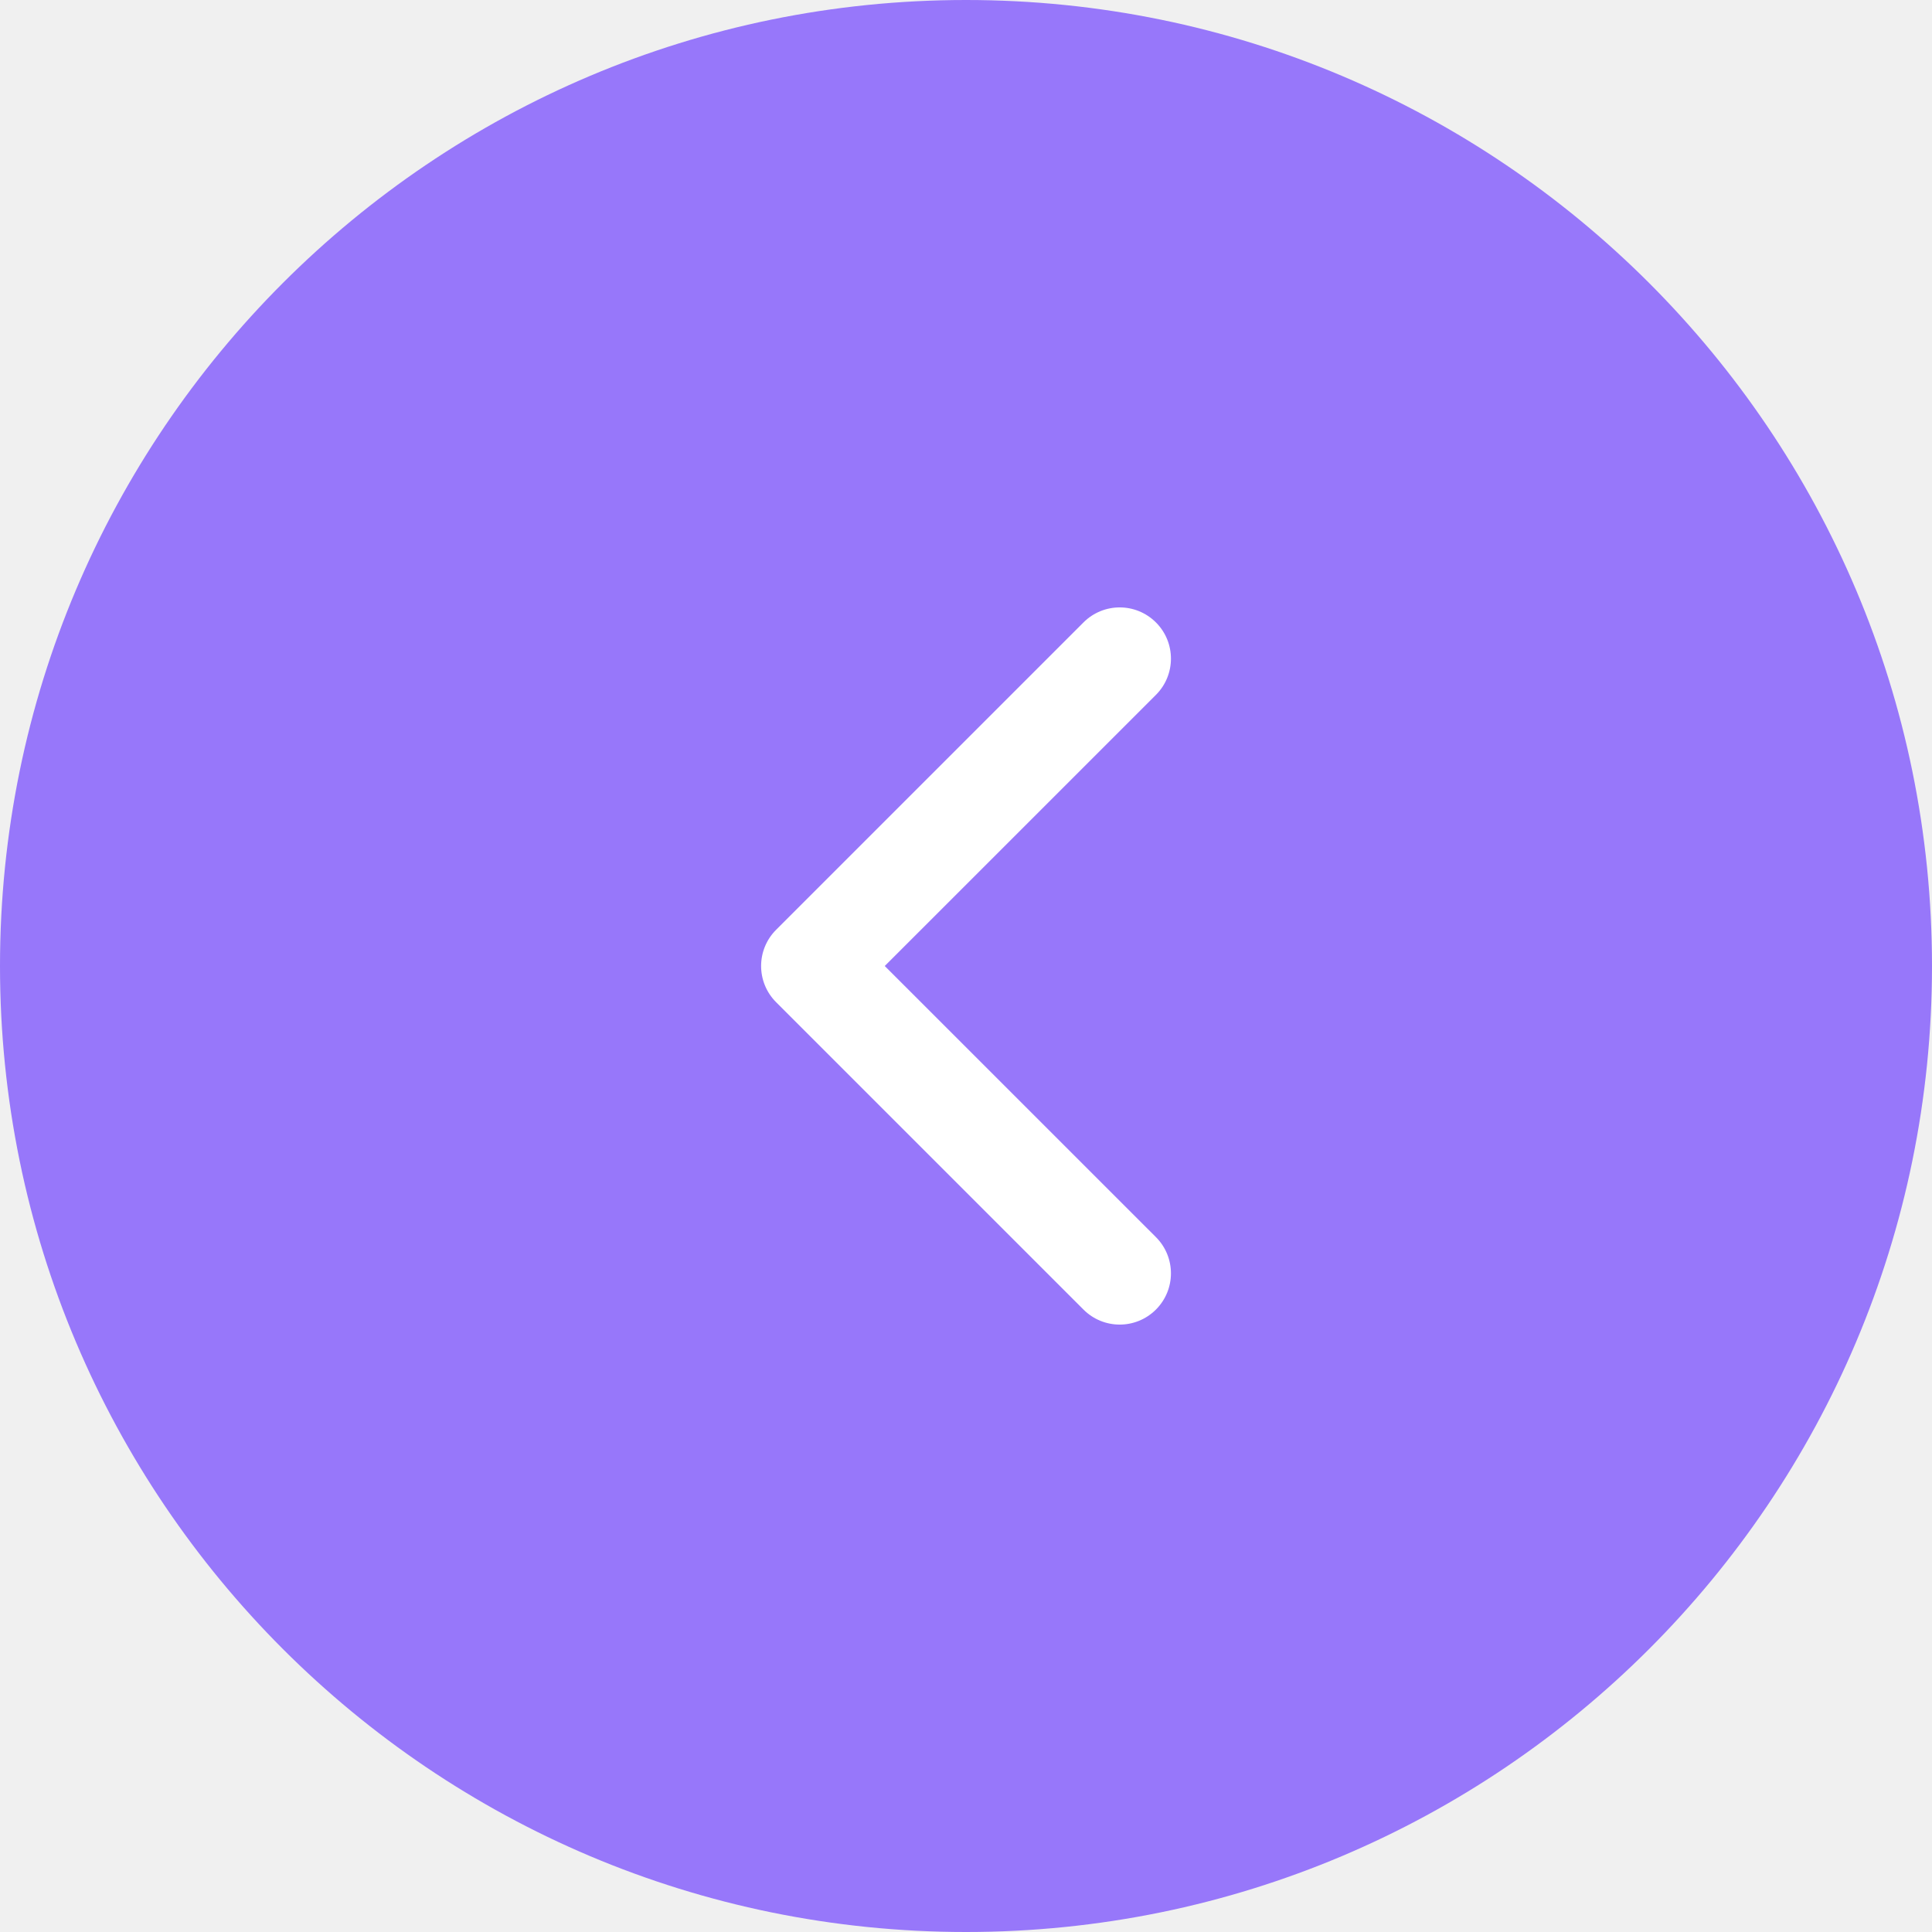
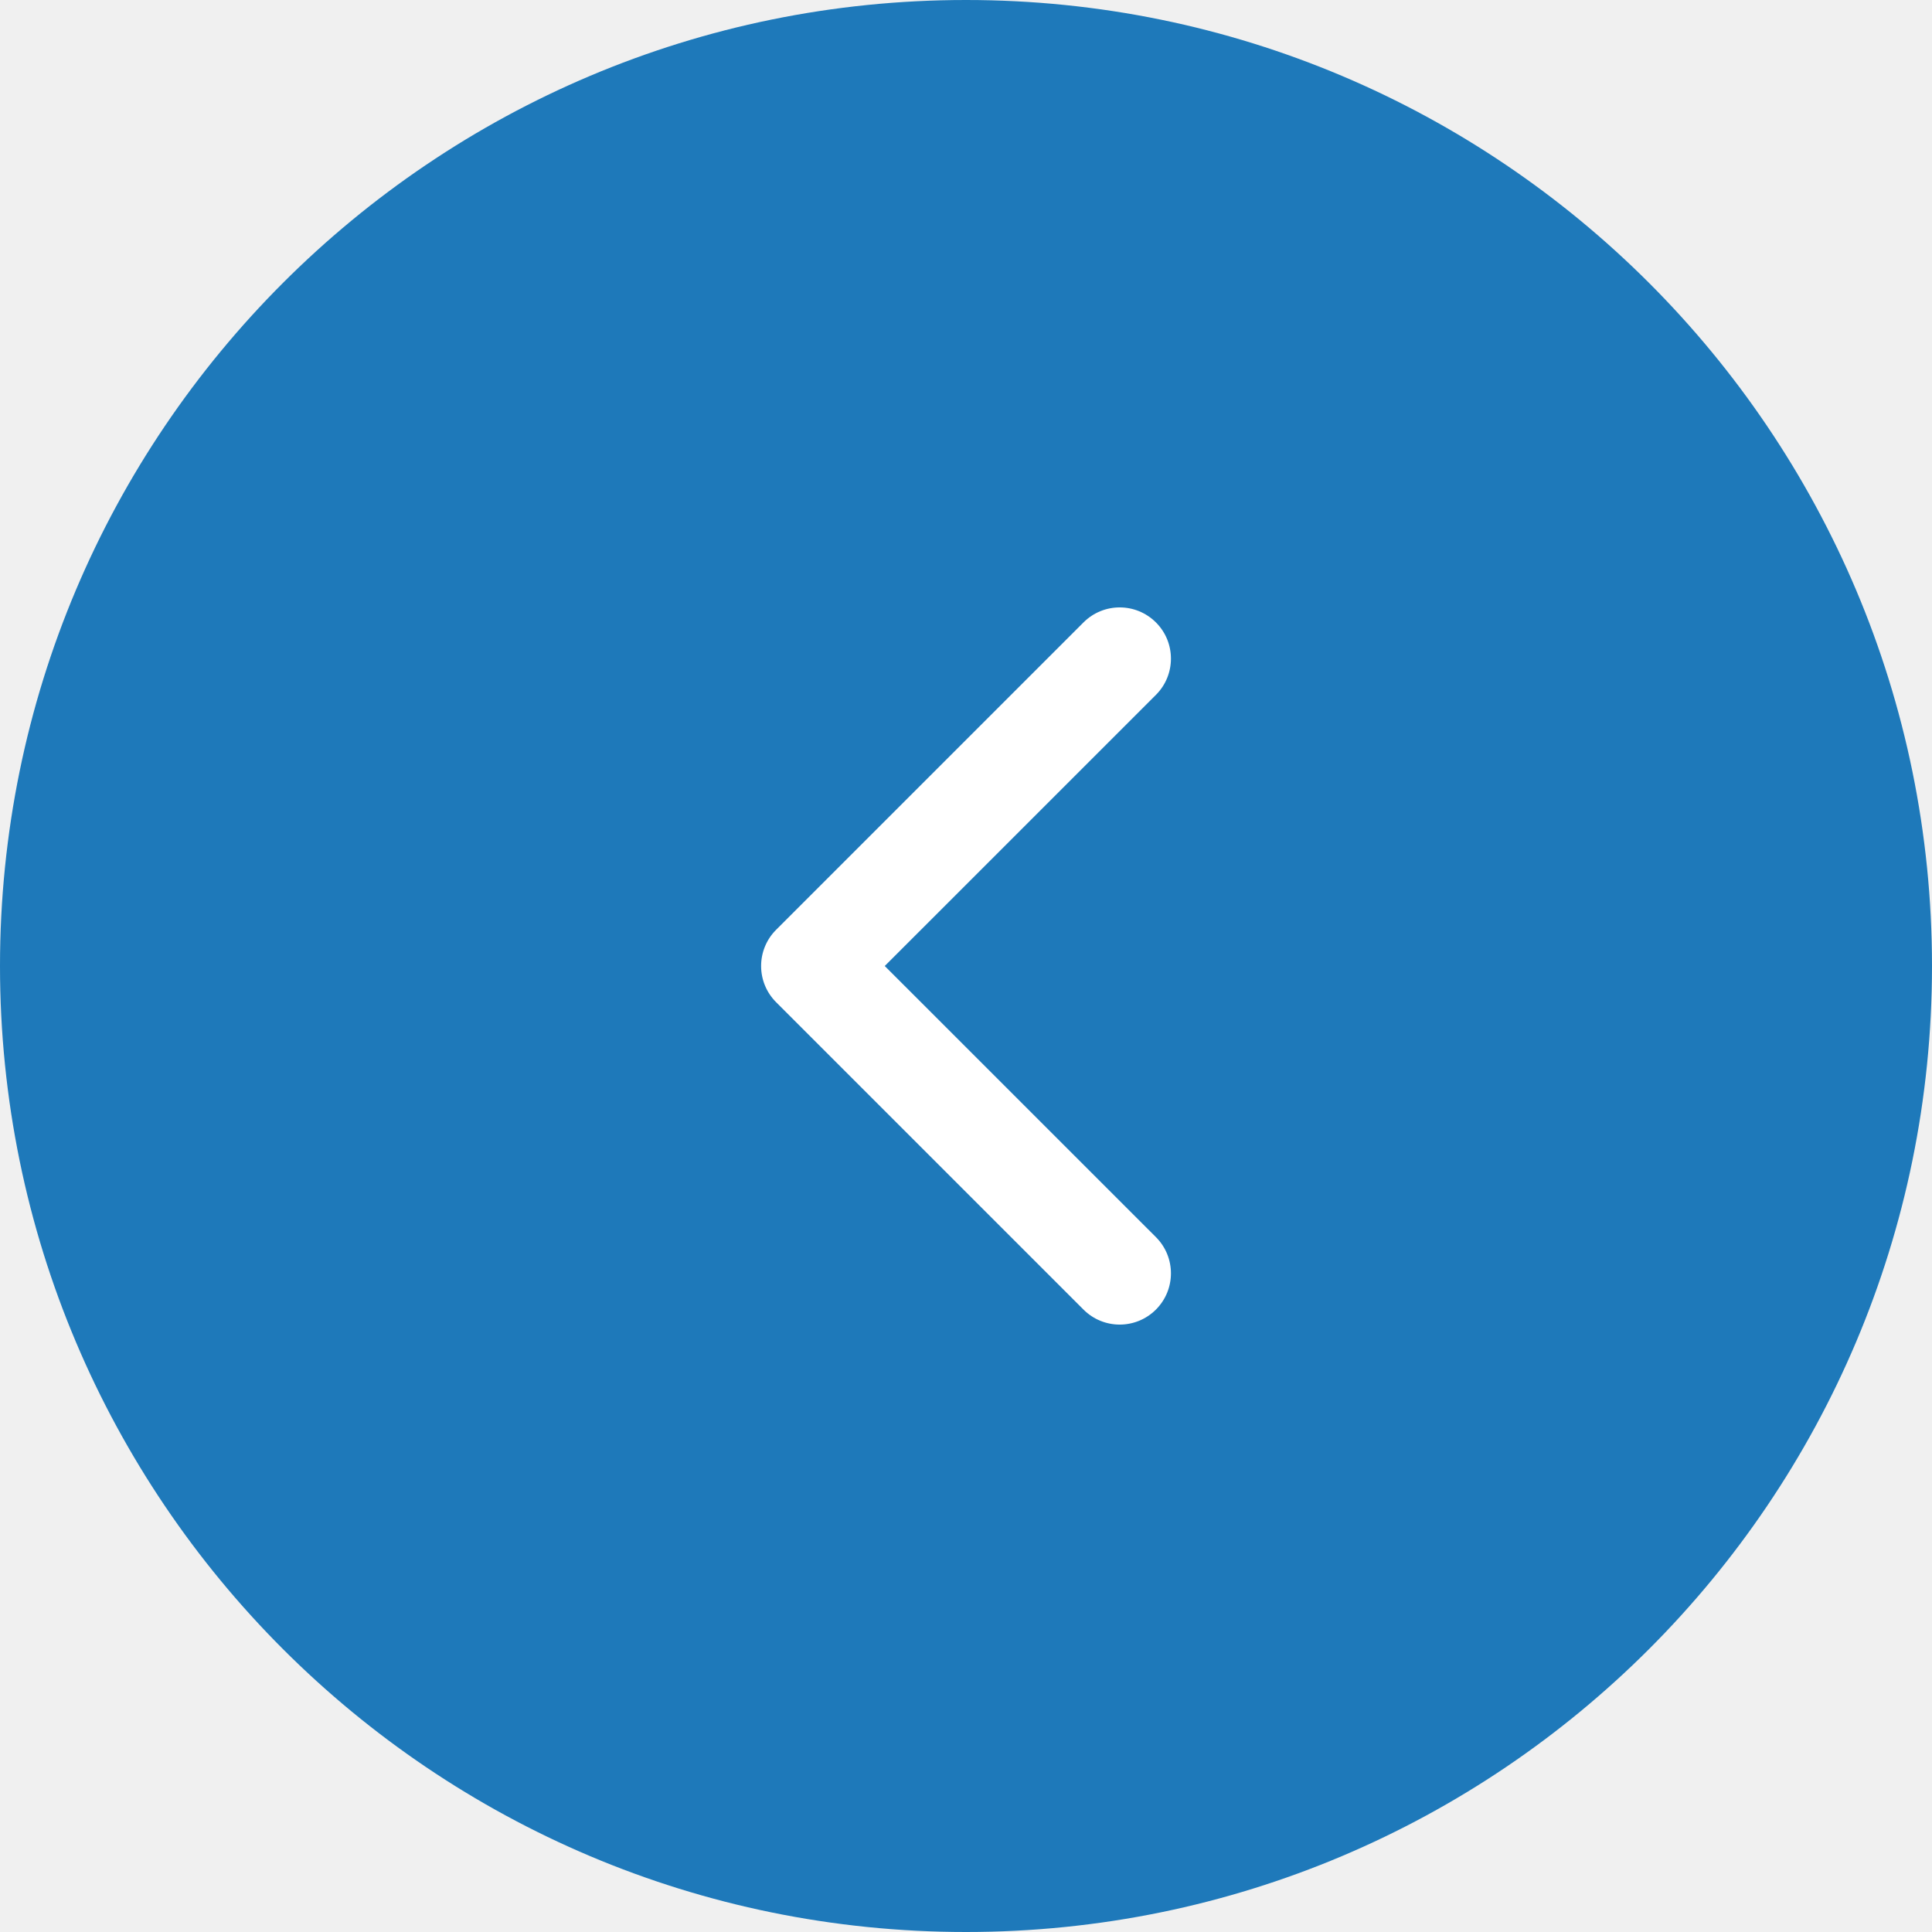
<svg xmlns="http://www.w3.org/2000/svg" width="36" height="36" viewBox="0 0 36 36" fill="none">
-   <rect x="36" y="36" width="36" height="36" rx="18" transform="rotate(-180 36 36)" fill="#9777FA" />
+   <rect x="36" y="36" width="36" height="36" rx="18" transform="rotate(-180 36 36)" fill="#1e79ba" />
  <path fill-rule="evenodd" clip-rule="evenodd" d="M20.189 24.402C20.562 24.775 21.166 24.775 21.539 24.402C21.912 24.029 21.912 23.425 21.539 23.052L16.486 18L21.539 12.948C21.912 12.575 21.912 11.97 21.539 11.598C21.166 11.225 20.562 11.225 20.189 11.598L14.462 17.325C14.089 17.698 14.089 18.302 14.462 18.675L20.189 24.402Z" fill="white" />
</svg>
